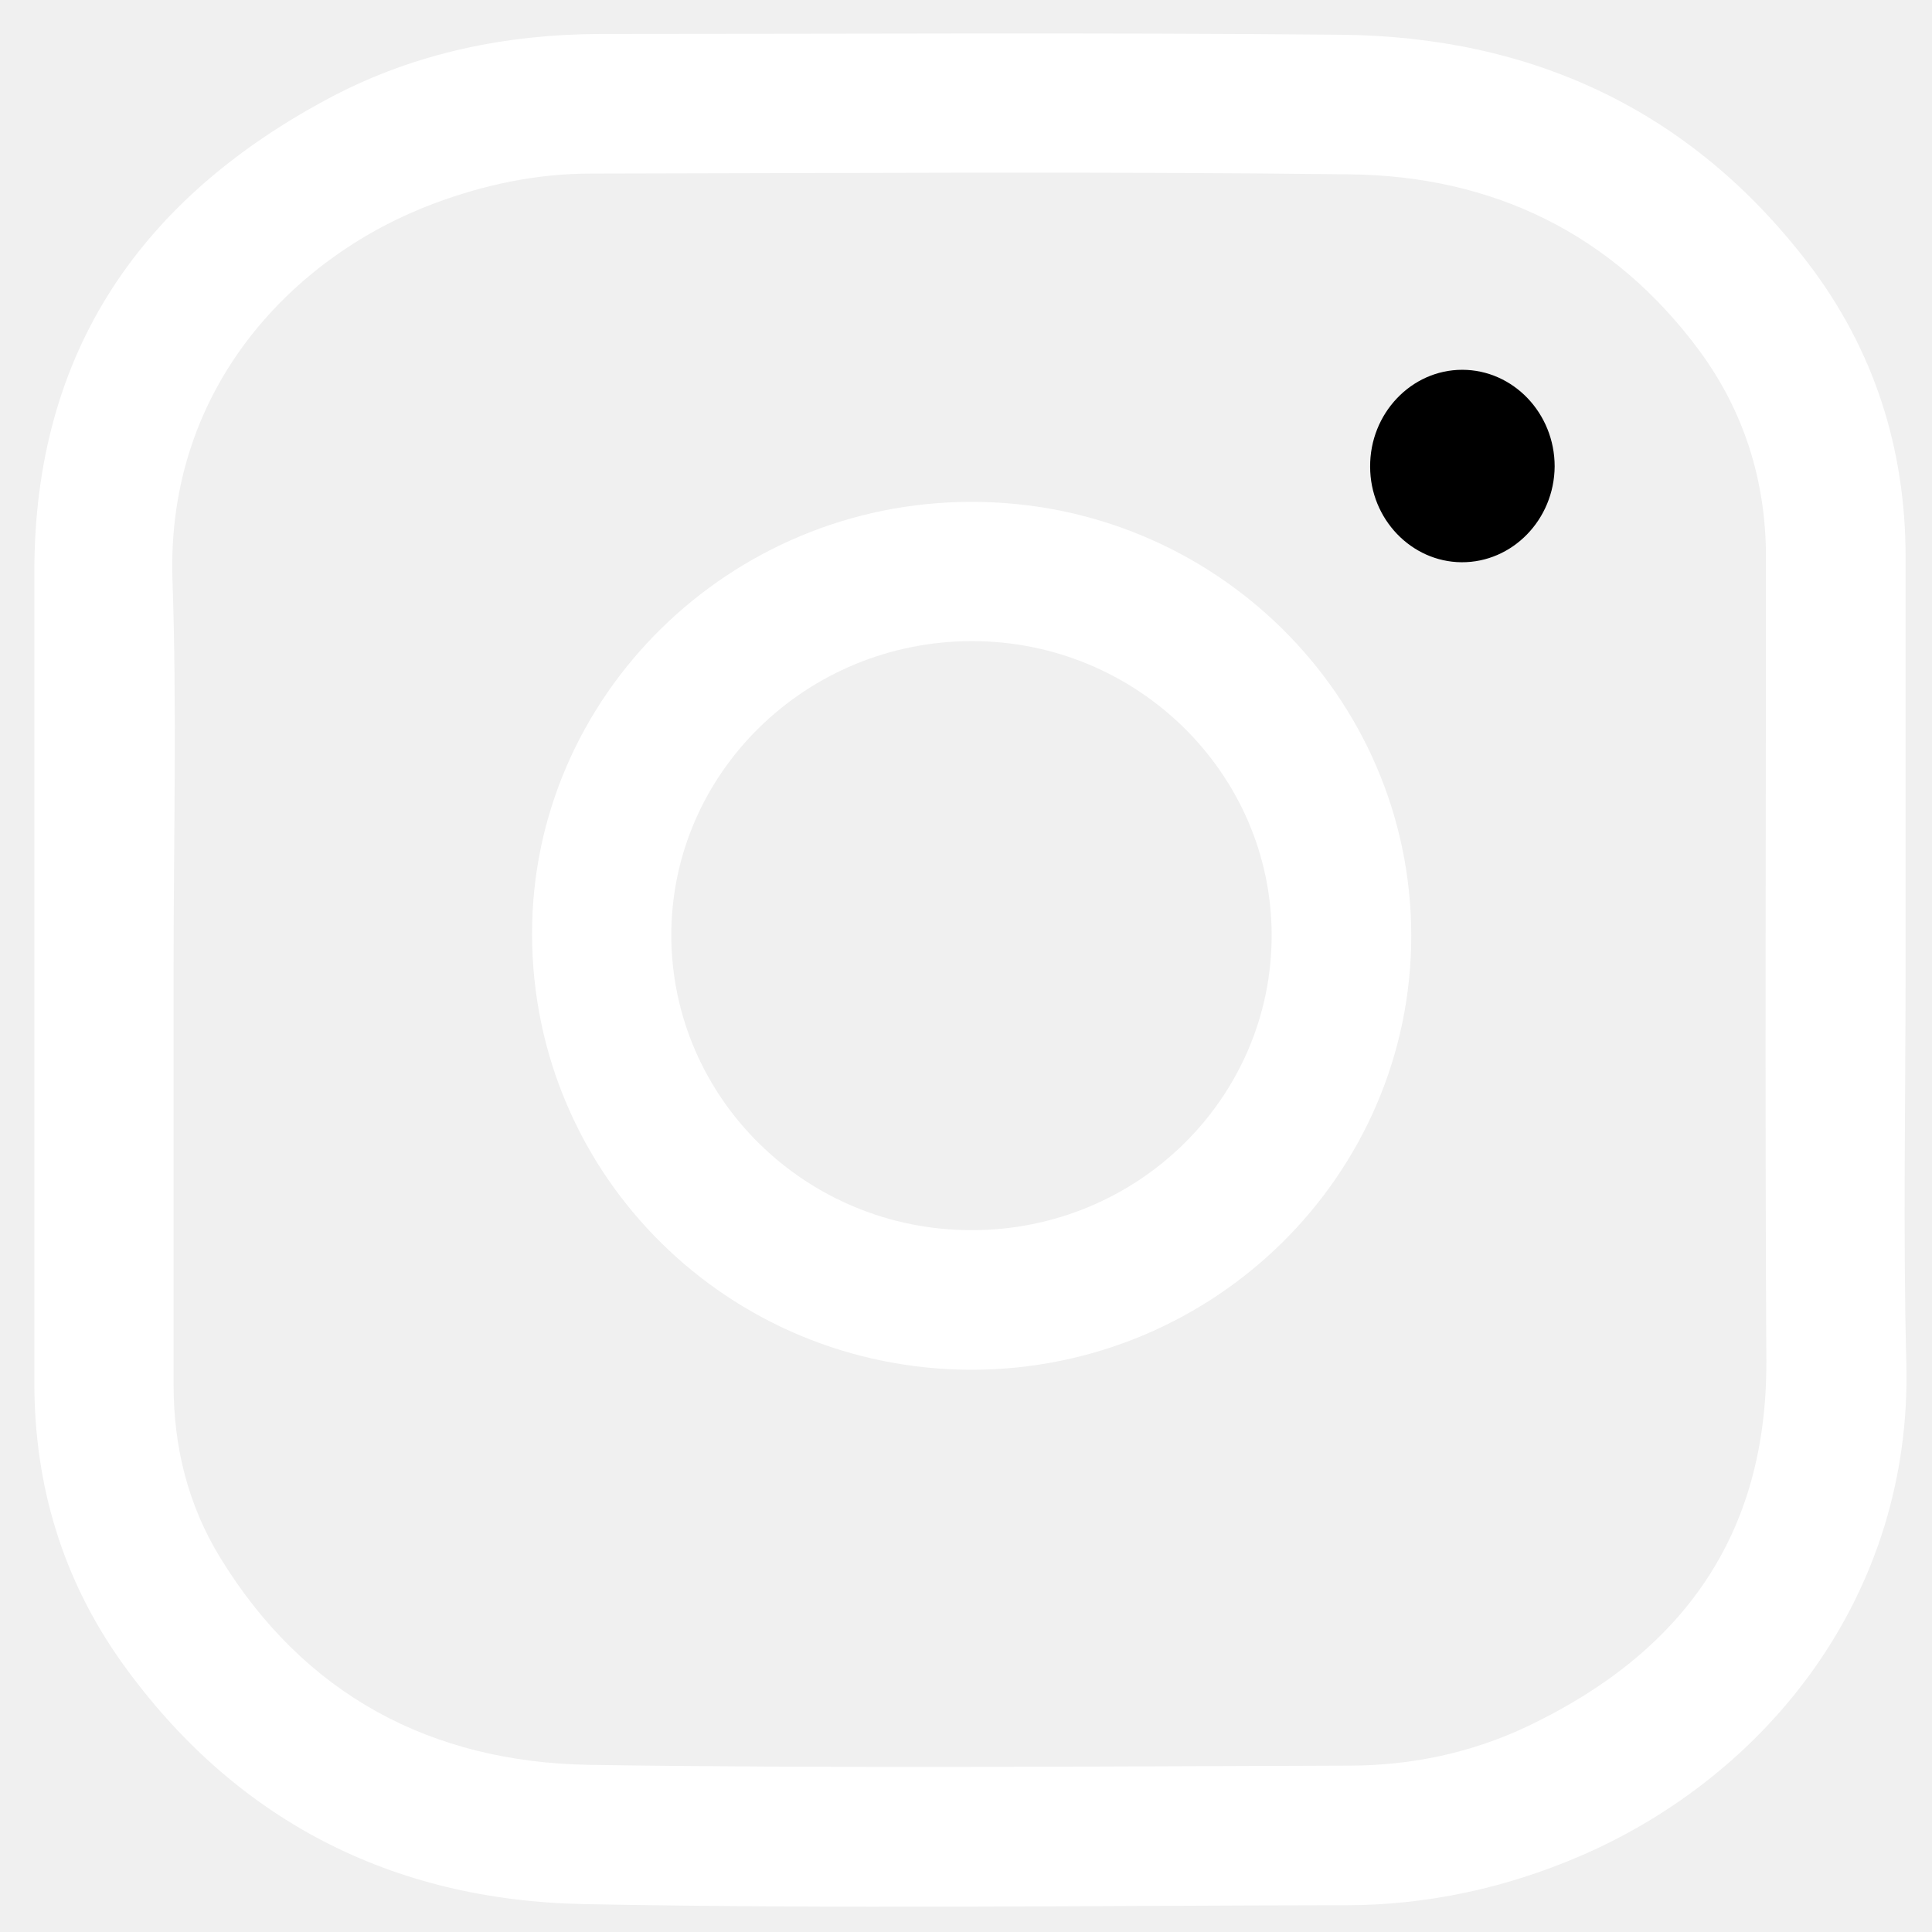
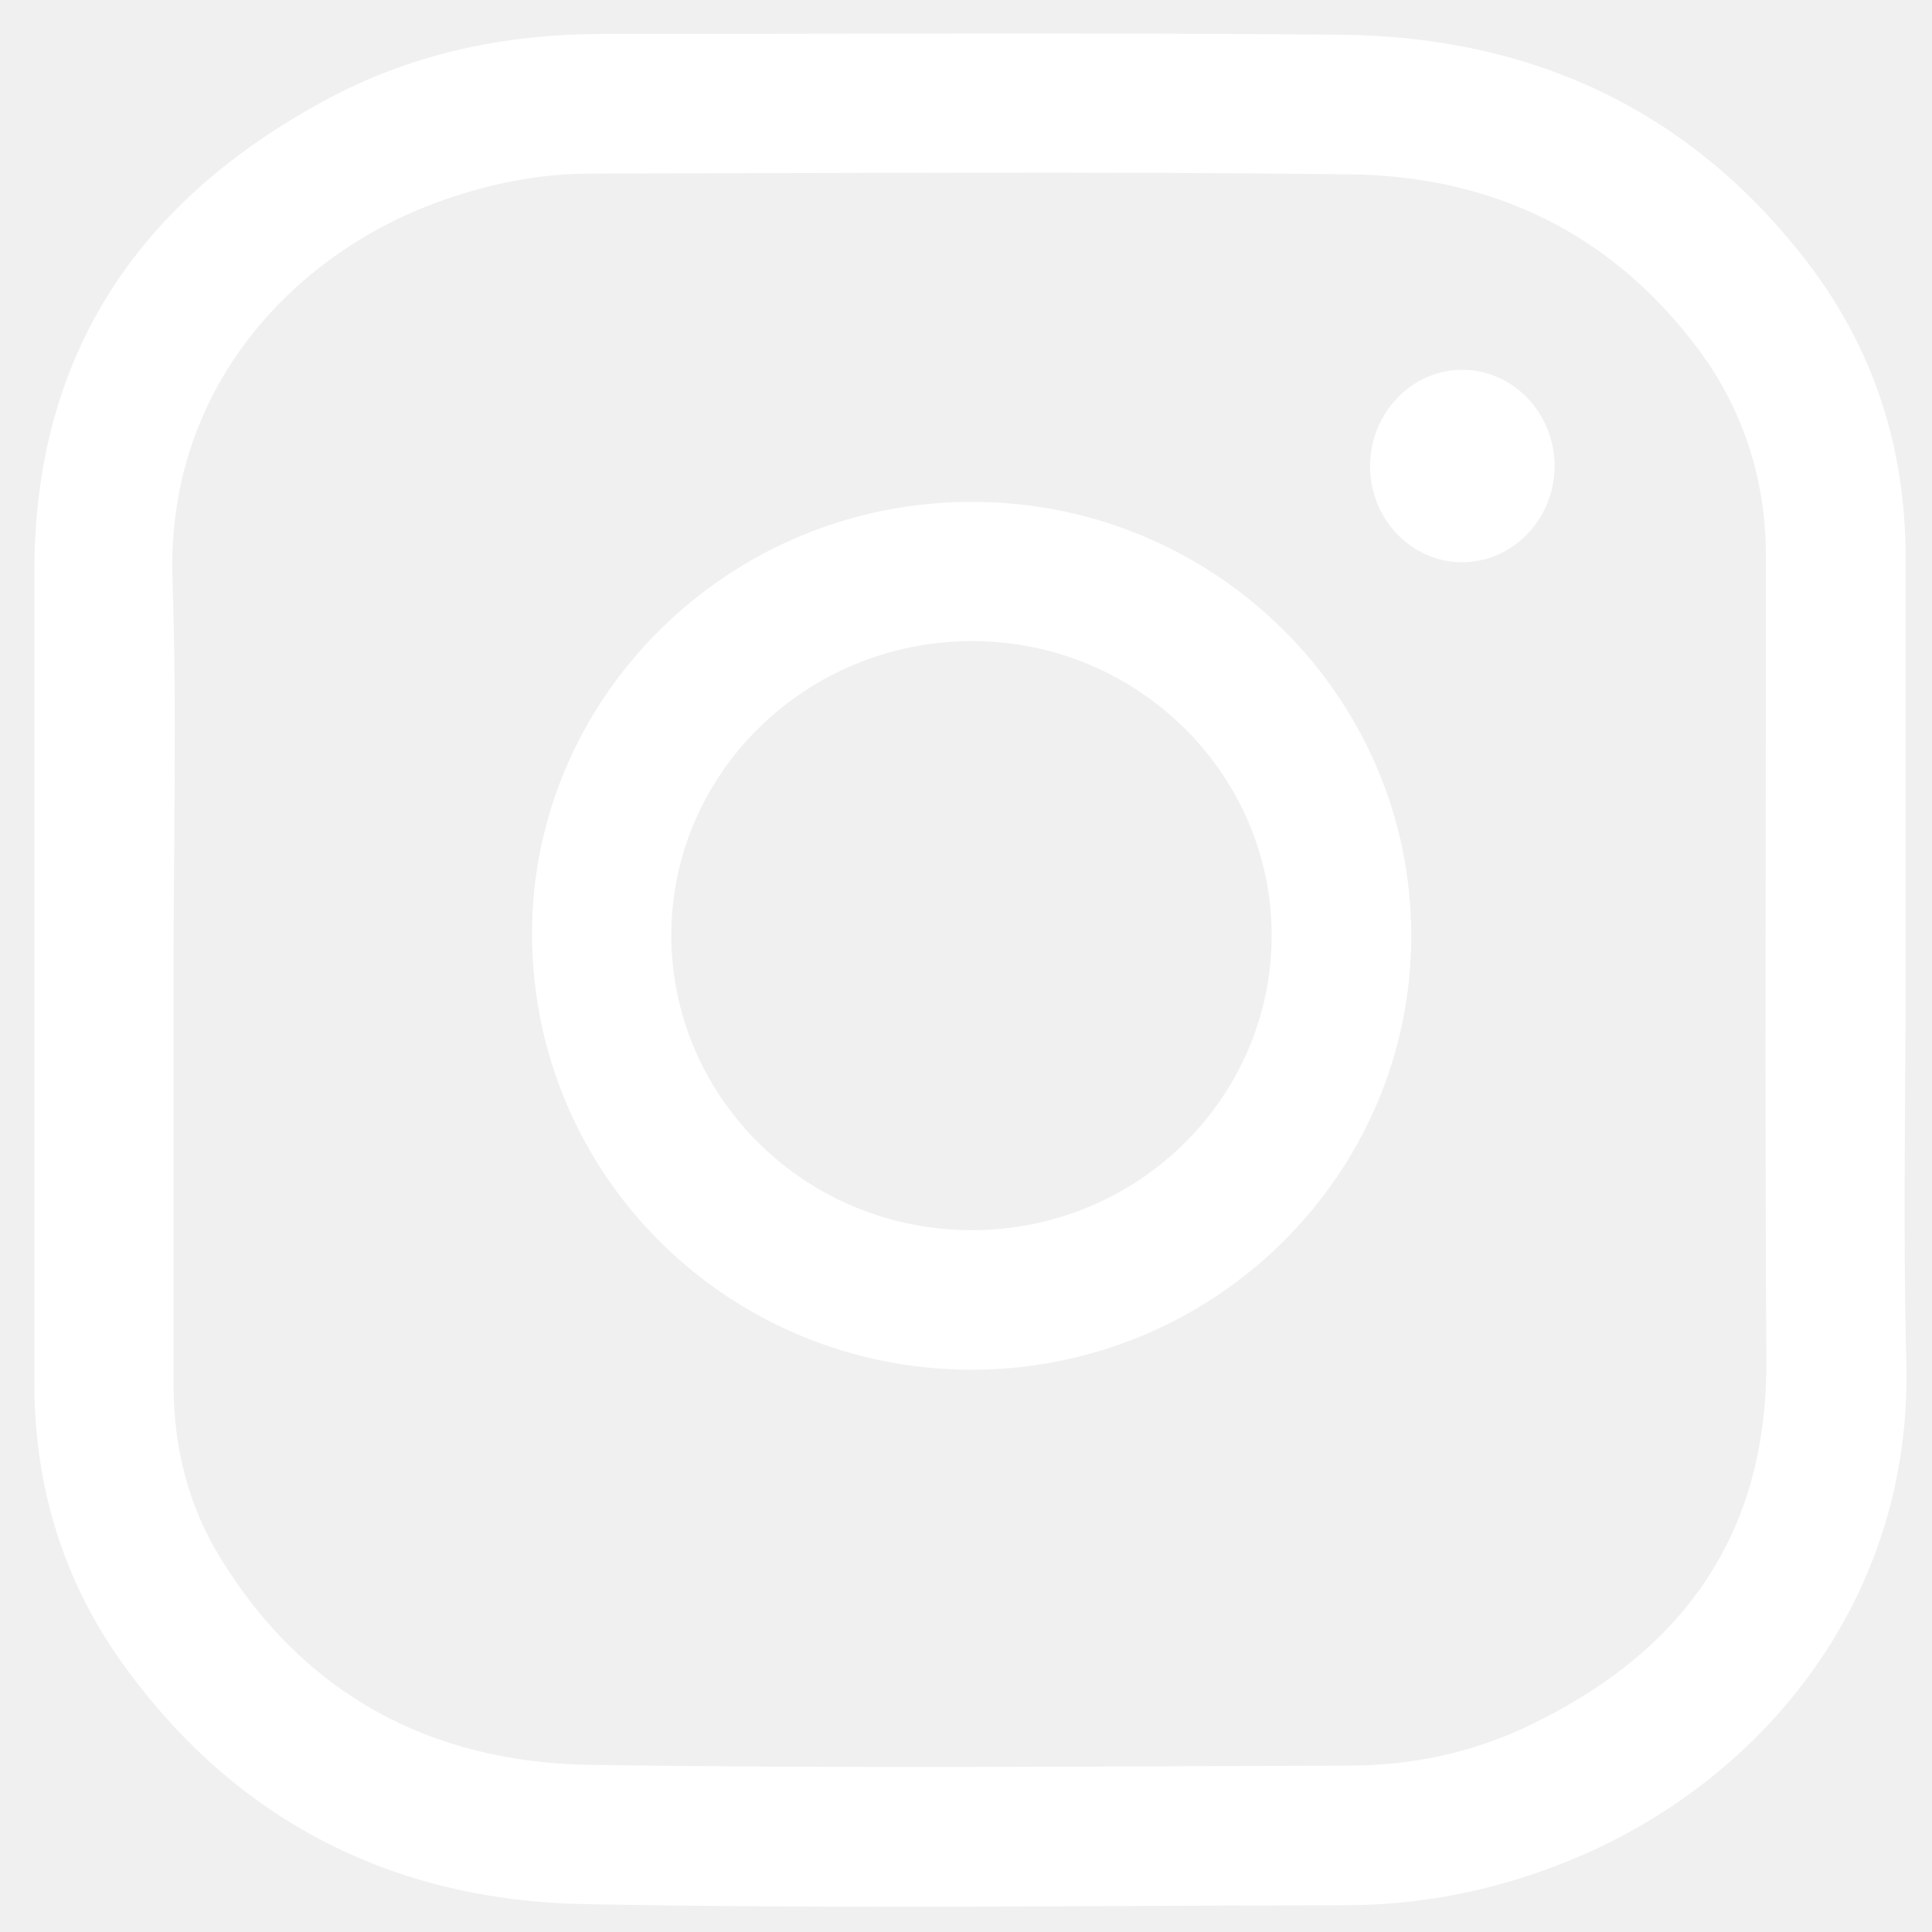
<svg xmlns="http://www.w3.org/2000/svg" enable-background="new 0 0 512 512" id="Layer_1" version="1.1" viewBox="0 0 512 512" xml:space="preserve">
  <g>
    <path fill="#FFFFFF" d="M505,257c0,34.8-0.7,69.7,0.2,104.5c1.5,61.6-37.2,109.2-86.5,130.4c-19.8,8.5-40.6,13-62.1,13c-67.3,0.1-134.7,1-202-0.3   c-50.7-1-92.4-22.2-122.3-64c-15.7-22-23.2-47-23.2-74.1c0-71.7,0-143.3,0-215c0-58.5,28.5-99.4,79.1-126C110.2,14,134.1,9.1,159,9   c65.3,0,130.7-0.4,196,0.2c50.7,0.4,93,19.8,124.2,60.6c17.4,22.8,25.8,49,25.8,77.8C505,184,505,220.5,505,257z M46,257   c0,36.7,0,73.3,0,110c0,16.4,3.8,31.8,12.3,45.7c22.3,36.5,56,54.3,97.8,55c67.1,1,134.3,0.4,201.5,0.2c16.5,0,32.5-3.4,47.4-10.5   c40.6-19.4,63.3-50.3,63.1-96.7c-0.4-71-0.1-142-0.1-213c0-20.1-5.7-38.5-17.6-54.7c-23-31.1-54.8-46.4-92.8-46.8   c-67-0.8-134-0.3-201-0.2c-14.3,0-28.1,2.9-41.5,7.9c-36.8,13.7-71,48.4-69.4,99.5C46.9,188,46,222.5,46,257z" />
    <path fill="#FFFFFF" d="M257.6,363c-64.5,0-116.5-51.4-116.6-115.4c-0.1-63,52.3-114.6,116.4-114.6c64.3-0.1,116.5,51.4,116.6,114.9   C374,311.3,321.9,362.9,257.6,363z M257.6,326c43.9,0,79.5-35.1,79.4-78.3c-0.1-42.8-35.7-77.8-79.4-77.8   c-43.9,0-79.7,34.9-79.7,78C178,291.1,213.7,326.1,257.6,326z" />
-     <path d="M387.5,98c13.5,0,24.5,11.5,24.5,25.6c-0.1,14.1-11.2,25.5-24.7,25.4c-13.3-0.1-24.2-11.5-24.2-25.3   C363,109.6,374,98,387.5,98z" />
+     <path fill="#FFFFFF" d="M387.5,98c13.5,0,24.5,11.5,24.5,25.6c-0.1,14.1-11.2,25.5-24.7,25.4c-13.3-0.1-24.2-11.5-24.2-25.3   C363,109.6,374,98,387.5,98z" />
  </g>
</svg>
